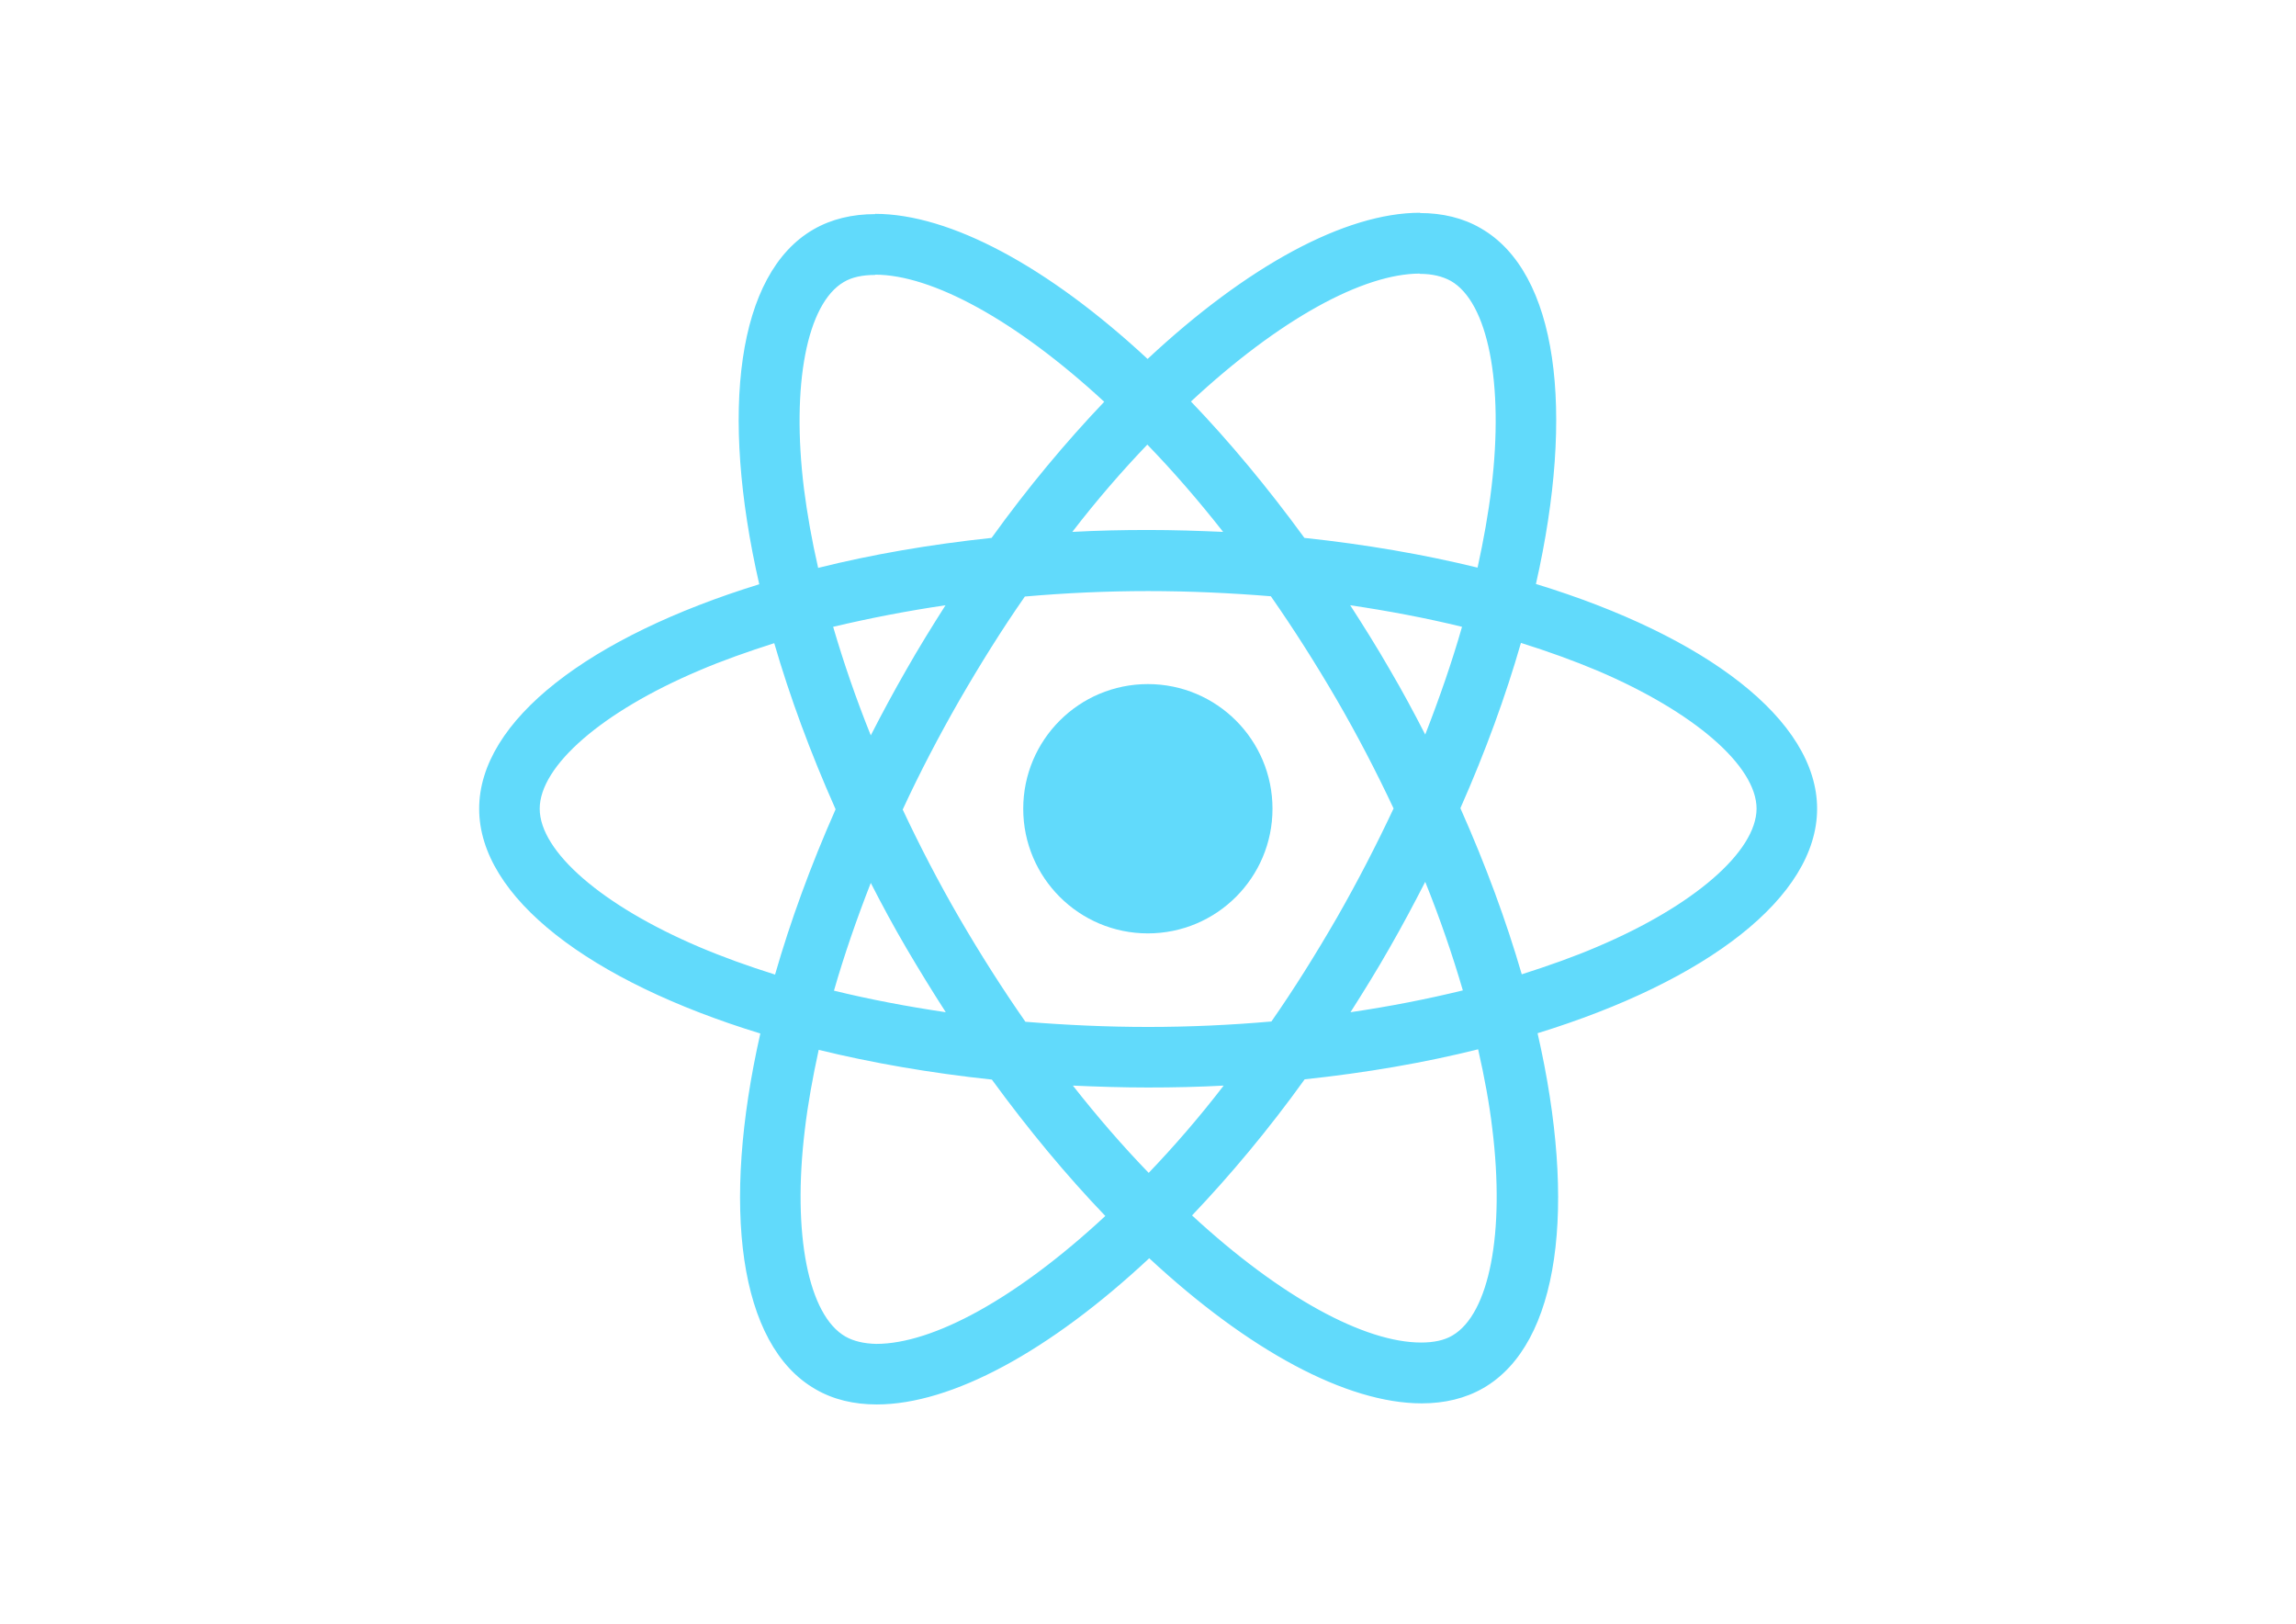
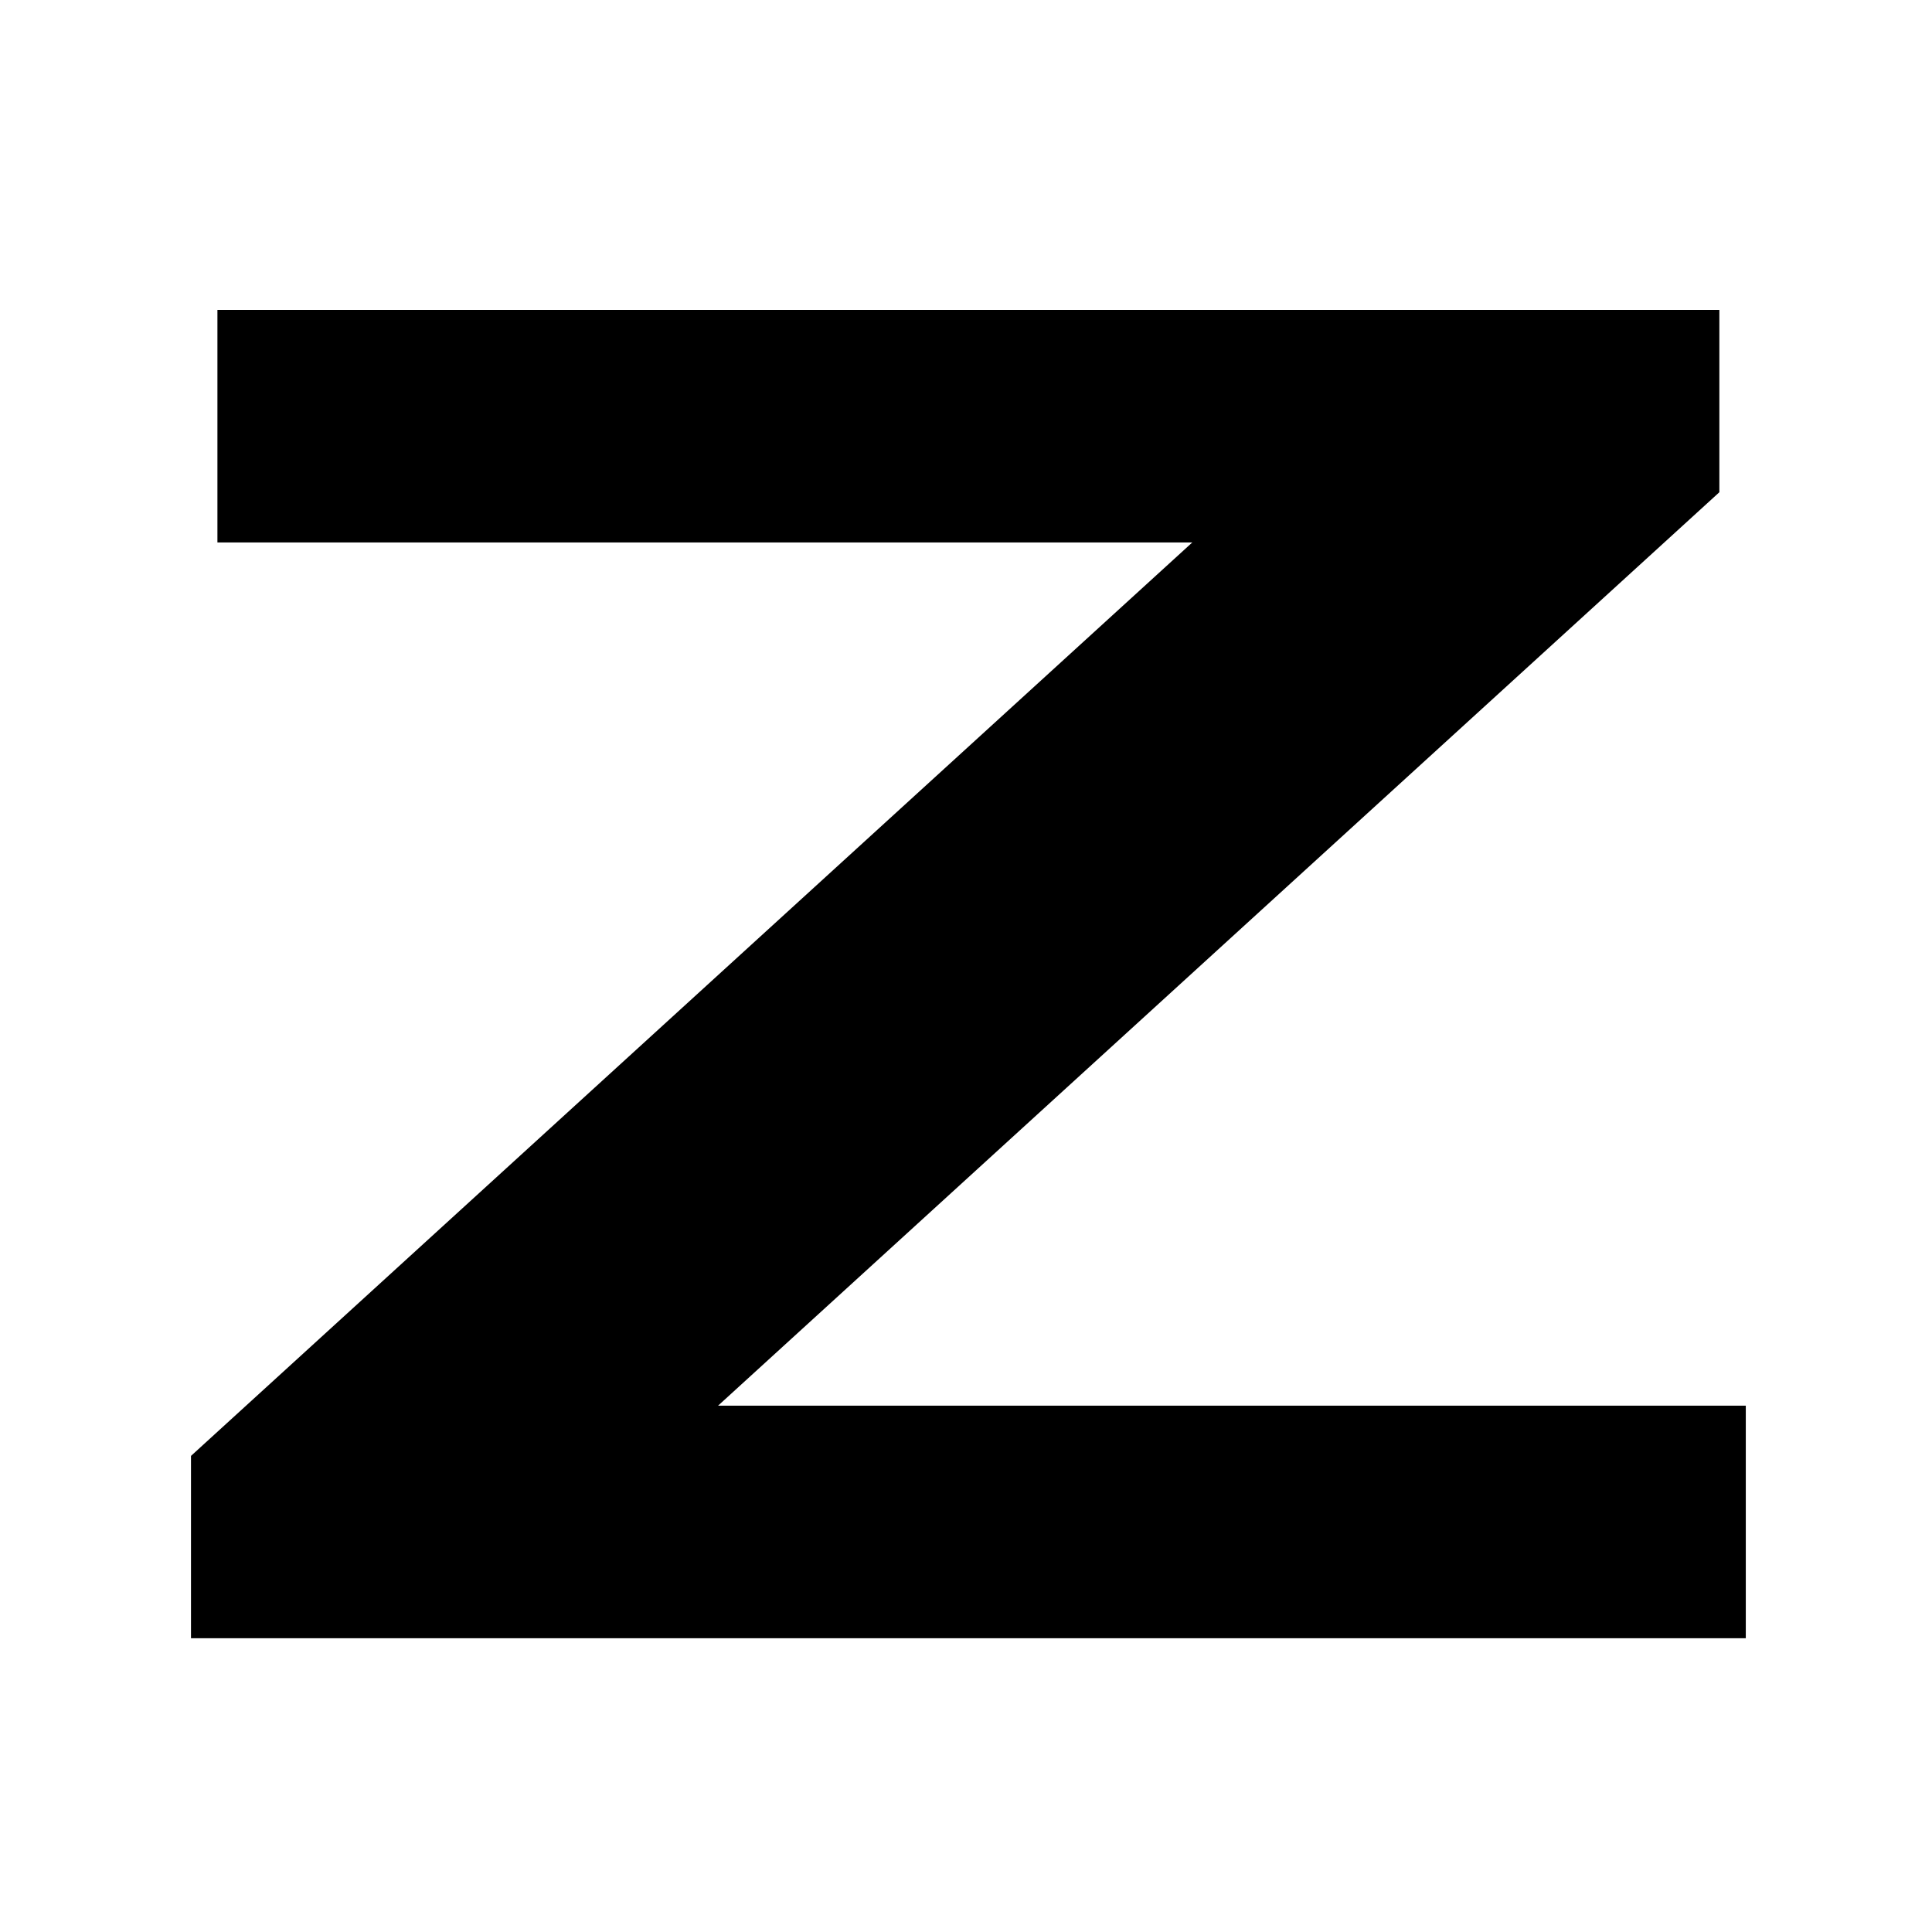
- <svg xmlns="http://www.w3.org/2000/svg" viewBox="0 0 841.9 595.3">
-   <g fill="#61DAFB">
-     <path d="M666.3 296.5c0-32.5-40.7-63.3-103.1-82.4 14.4-63.6 8-114.2-20.2-130.4-6.5-3.8-14.1-5.6-22.4-5.6v22.3c4.6 0 8.3.9 11.4 2.6 13.6 7.8 19.5 37.5 14.9 75.7-1.1 9.4-2.9 19.3-5.1 29.4-19.6-4.8-41-8.5-63.5-10.9-13.5-18.5-27.5-35.3-41.6-50 32.6-30.3 63.2-46.9 84-46.9V78c-27.5 0-63.5 19.6-99.9 53.6-36.4-33.8-72.4-53.2-99.9-53.2v22.3c20.7 0 51.4 16.5 84 46.6-14 14.7-28 31.4-41.3 49.9-22.6 2.4-44 6.1-63.6 11-2.3-10-4-19.7-5.2-29-4.7-38.2 1.1-67.9 14.6-75.8 3-1.8 6.9-2.6 11.5-2.6V78.5c-8.4 0-16 1.8-22.6 5.6-28.1 16.2-34.4 66.7-19.9 130.1-62.2 19.2-102.7 49.9-102.7 82.3 0 32.5 40.7 63.3 103.1 82.4-14.4 63.6-8 114.2 20.2 130.4 6.5 3.8 14.1 5.6 22.5 5.6 27.5 0 63.5-19.6 99.9-53.6 36.4 33.8 72.4 53.2 99.9 53.2 8.4 0 16-1.8 22.6-5.6 28.1-16.2 34.4-66.7 19.9-130.1 62-19.1 102.5-49.9 102.5-82.3zm-130.2-66.7c-3.7 12.9-8.3 26.2-13.5 39.5-4.1-8-8.4-16-13.1-24-4.6-8-9.5-15.8-14.4-23.4 14.2 2.1 27.9 4.7 41 7.9zm-45.8 106.5c-7.8 13.5-15.8 26.3-24.1 38.2-14.9 1.3-30 2-45.2 2-15.1 0-30.2-.7-45-1.9-8.3-11.9-16.4-24.6-24.2-38-7.6-13.1-14.5-26.4-20.8-39.8 6.2-13.4 13.2-26.8 20.7-39.9 7.8-13.5 15.8-26.3 24.1-38.2 14.9-1.3 30-2 45.2-2 15.1 0 30.2.7 45 1.9 8.3 11.9 16.4 24.6 24.2 38 7.6 13.1 14.5 26.4 20.8 39.8-6.3 13.4-13.2 26.8-20.7 39.9zm32.3-13c5.4 13.4 10 26.8 13.8 39.8-13.1 3.2-26.9 5.9-41.2 8 4.9-7.7 9.8-15.6 14.4-23.7 4.6-8 8.9-16.1 13-24.1zM421.2 430c-9.3-9.6-18.6-20.3-27.8-32 9 .4 18.2.7 27.5.7 9.4 0 18.7-.2 27.8-.7-9 11.7-18.3 22.4-27.5 32zm-74.4-58.9c-14.2-2.1-27.9-4.7-41-7.9 3.7-12.9 8.3-26.2 13.5-39.5 4.1 8 8.4 16 13.1 24 4.7 8 9.5 15.8 14.4 23.4zM420.7 163c9.3 9.6 18.6 20.3 27.8 32-9-.4-18.2-.7-27.5-.7-9.4 0-18.7.2-27.8.7 9-11.7 18.3-22.4 27.5-32zm-74 58.9c-4.9 7.7-9.8 15.6-14.4 23.7-4.6 8-8.9 16-13 24-5.4-13.4-10-26.8-13.8-39.8 13.1-3.1 26.9-5.8 41.2-7.9zm-90.5 125.2c-35.4-15.1-58.3-34.9-58.3-50.6 0-15.7 22.9-35.6 58.3-50.6 8.6-3.7 18-7 27.7-10.1 5.7 19.6 13.2 40 22.5 60.9-9.2 20.8-16.6 41.1-22.2 60.6-9.9-3.1-19.3-6.5-28-10.2zM310 490c-13.6-7.8-19.5-37.5-14.9-75.7 1.1-9.4 2.9-19.3 5.1-29.4 19.6 4.8 41 8.5 63.5 10.9 13.5 18.5 27.5 35.3 41.6 50-32.6 30.3-63.2 46.9-84 46.9-4.5-.1-8.3-1-11.3-2.7zm237.2-76.2c4.7 38.2-1.1 67.9-14.6 75.8-3 1.8-6.9 2.6-11.5 2.6-20.7 0-51.4-16.5-84-46.6 14-14.7 28-31.4 41.3-49.9 22.6-2.4 44-6.1 63.6-11 2.3 10.1 4.1 19.8 5.2 29.1zm38.5-66.7c-8.6 3.7-18 7-27.7 10.1-5.7-19.6-13.2-40-22.5-60.9 9.2-20.8 16.6-41.1 22.2-60.6 9.9 3.1 19.3 6.5 28.1 10.2 35.4 15.1 58.3 34.9 58.3 50.6-.1 15.7-23 35.6-58.4 50.6zM320.8 78.4z" />
-     <circle cx="420.9" cy="296.5" r="45.7" />
-     <path d="M520.5 78.1z" />
+ <svg xmlns="http://www.w3.org/2000/svg" width="180" height="180">
+   <g>
+     <text transform="matrix(1.51534 0 0 0.962983 -45.412 -1.1685)" stroke="#000" font-weight="bold" xml:space="preserve" text-anchor="start" font-family="'Roboto Slab'" font-size="180" id="svg_1" y="159.709" x="37.397" stroke-width="0" fill="#000000">Z</text>
  </g>
</svg>
